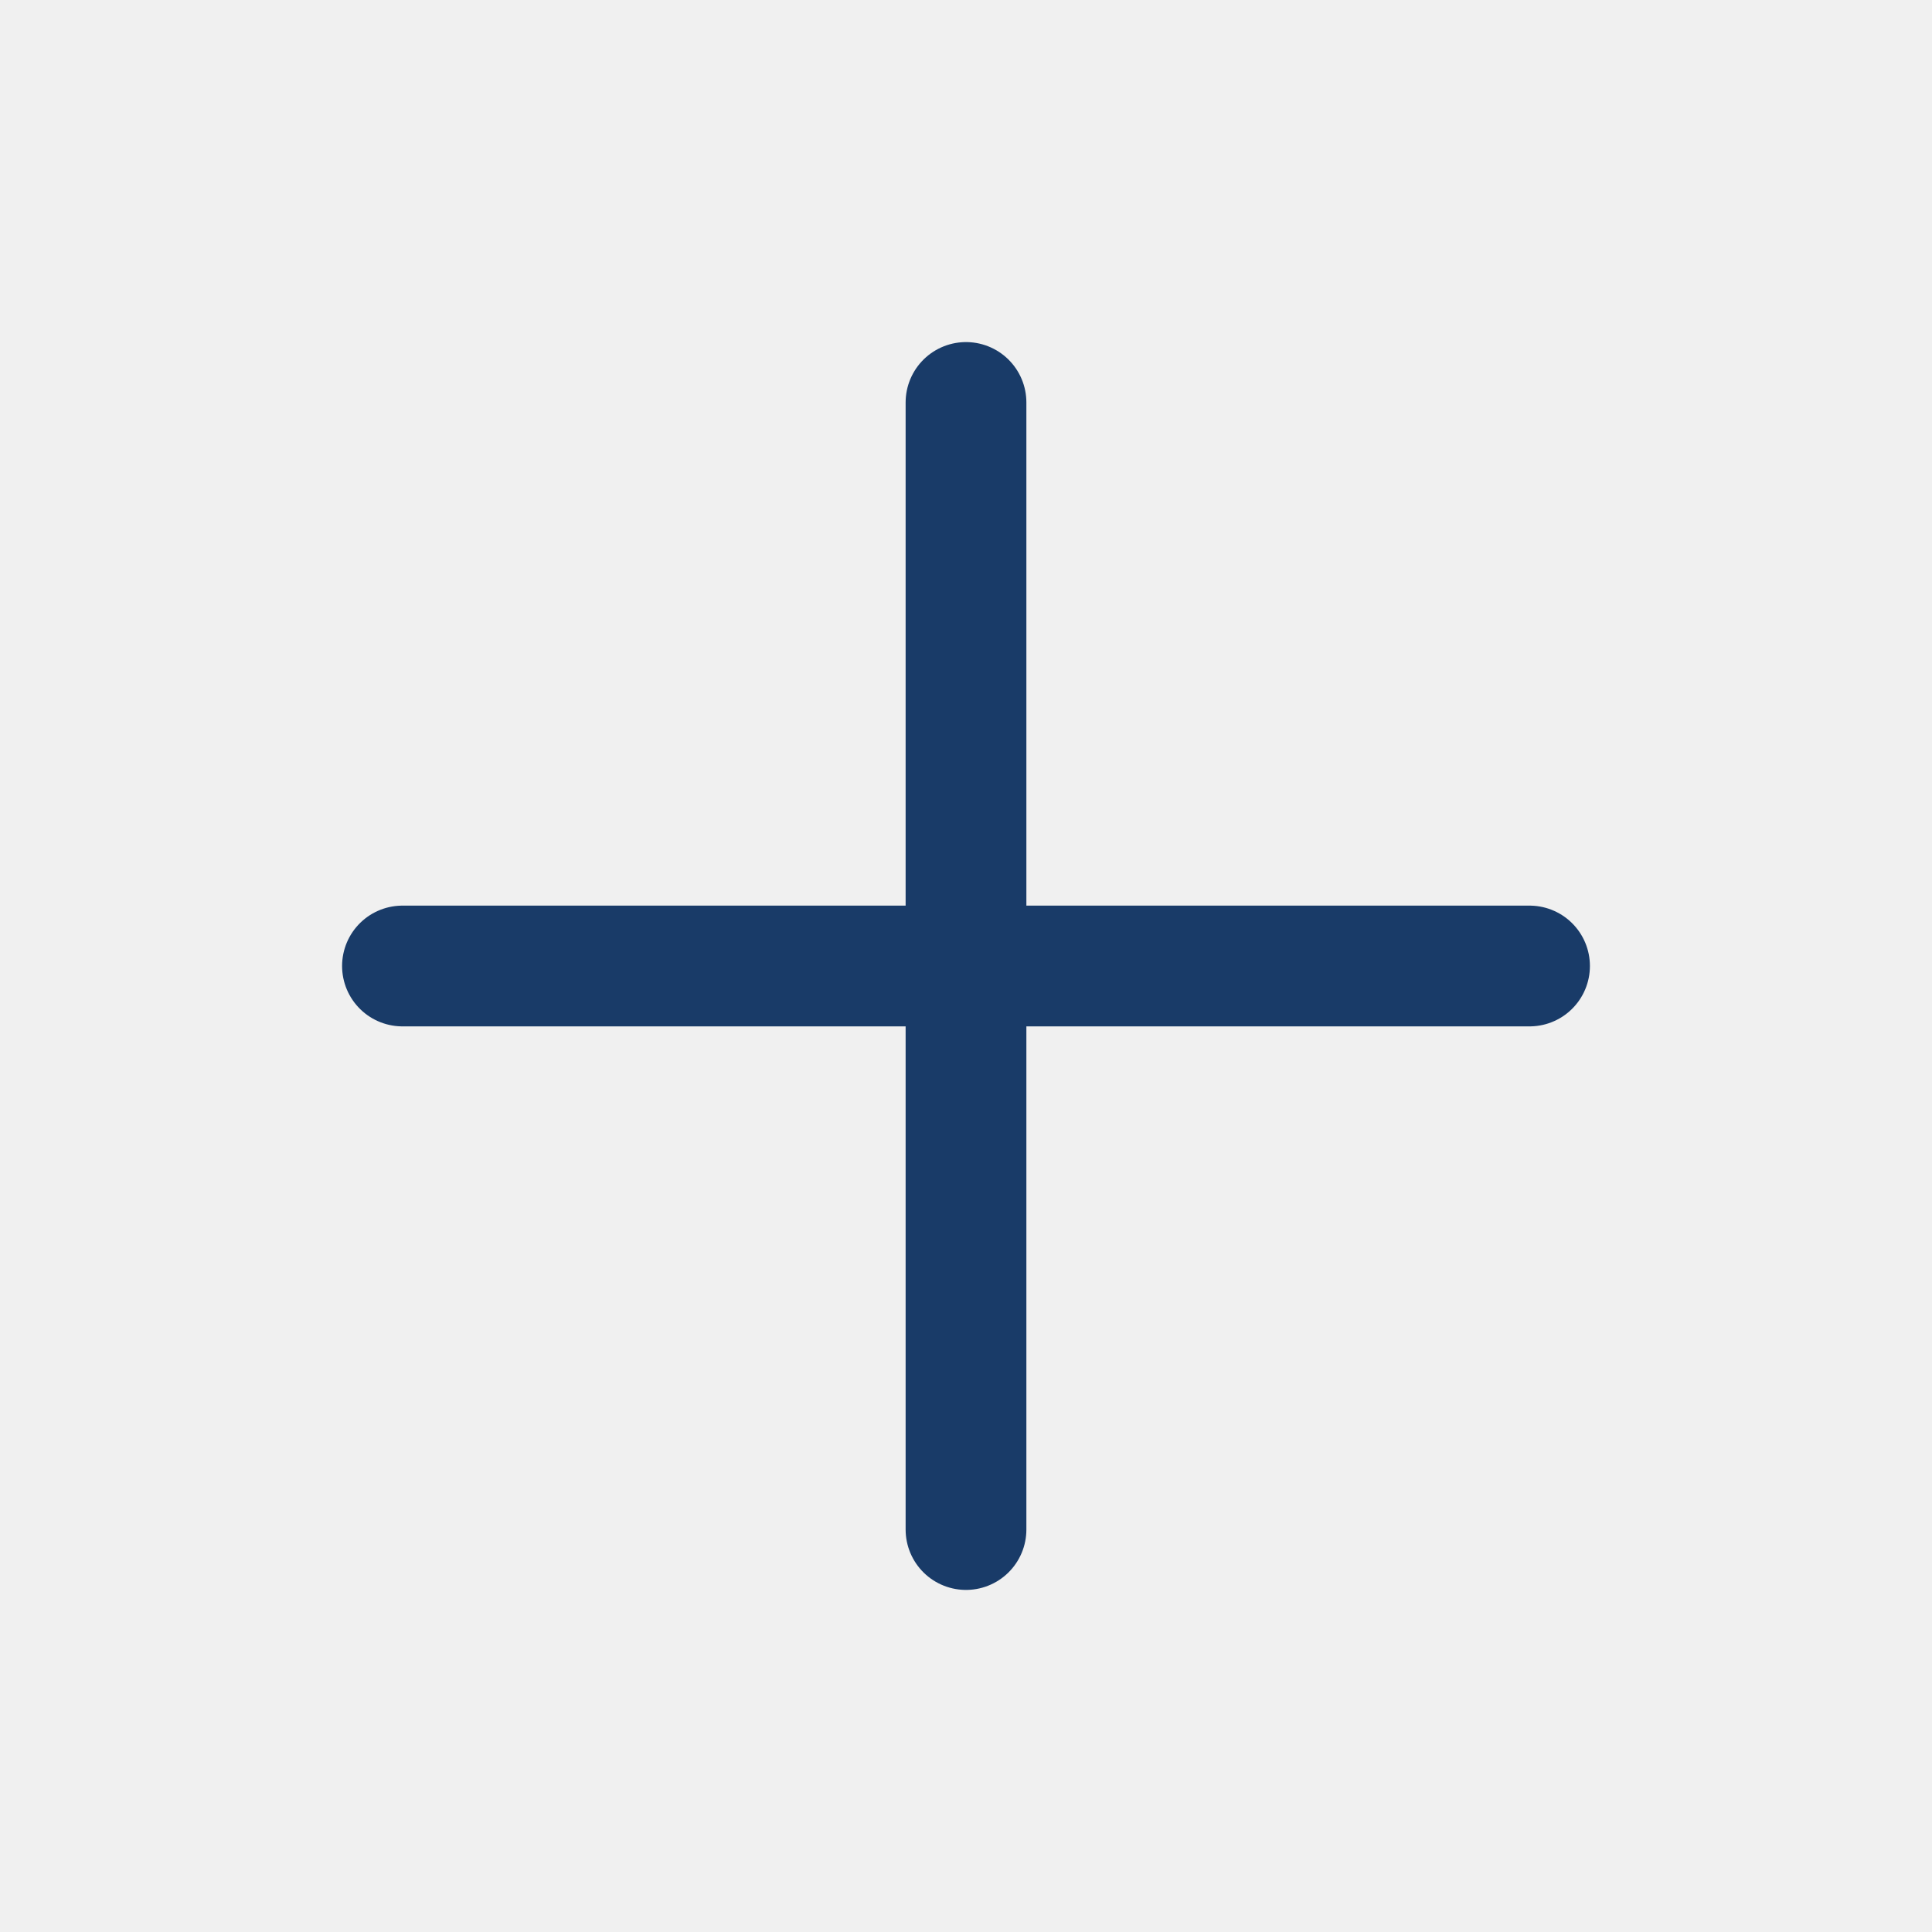
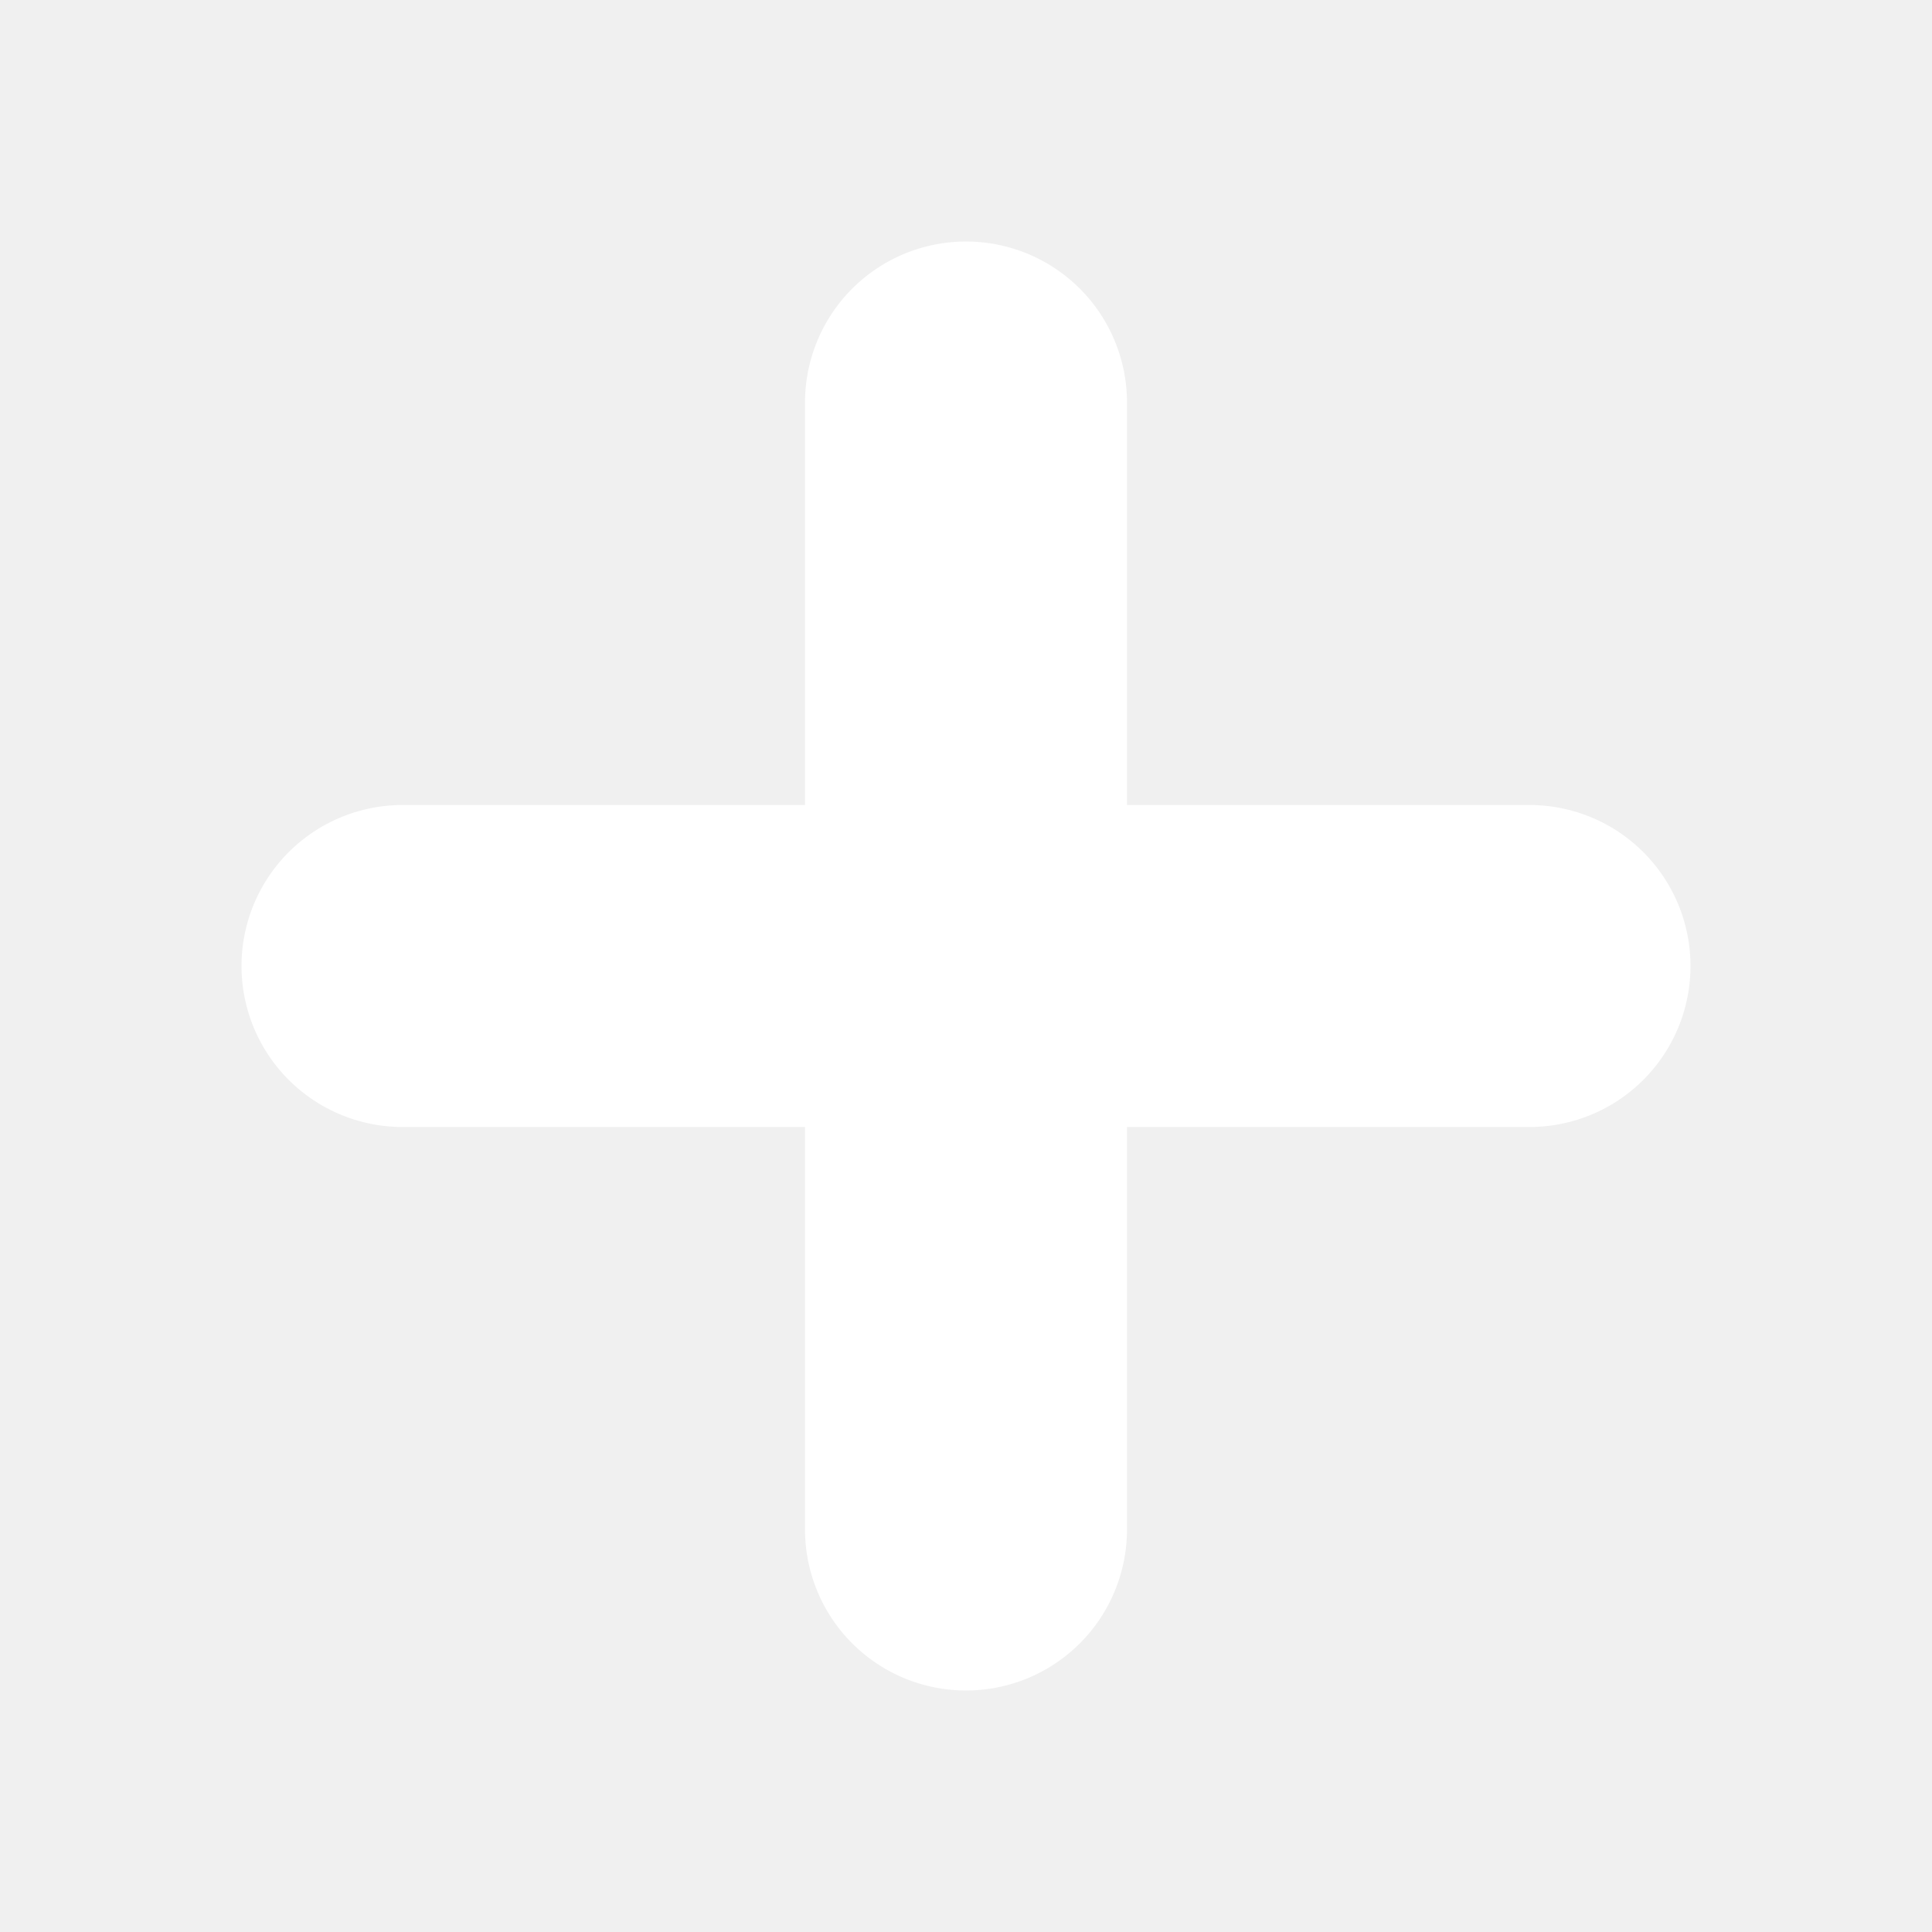
- <svg xmlns="http://www.w3.org/2000/svg" width="16" height="16" viewBox="0 0 16 16" fill="none">
-   <path d="M8 3.333V12.667" stroke="#193B68" stroke-linecap="round" stroke-linejoin="round" />
-   <path d="M3.333 8H12.667" stroke="#193B68" stroke-linecap="round" stroke-linejoin="round" />
+ <svg xmlns="http://www.w3.org/2000/svg" width="12" height="12" viewBox="0 0 12 12" fill="none">
+   <path d="M6 2.5V9.5" stroke="white" stroke-width="2" stroke-linecap="round" stroke-linejoin="round" />
+   <path d="M2.5 6H9.5" stroke="white" stroke-width="2" stroke-linecap="round" stroke-linejoin="round" />
</svg>
